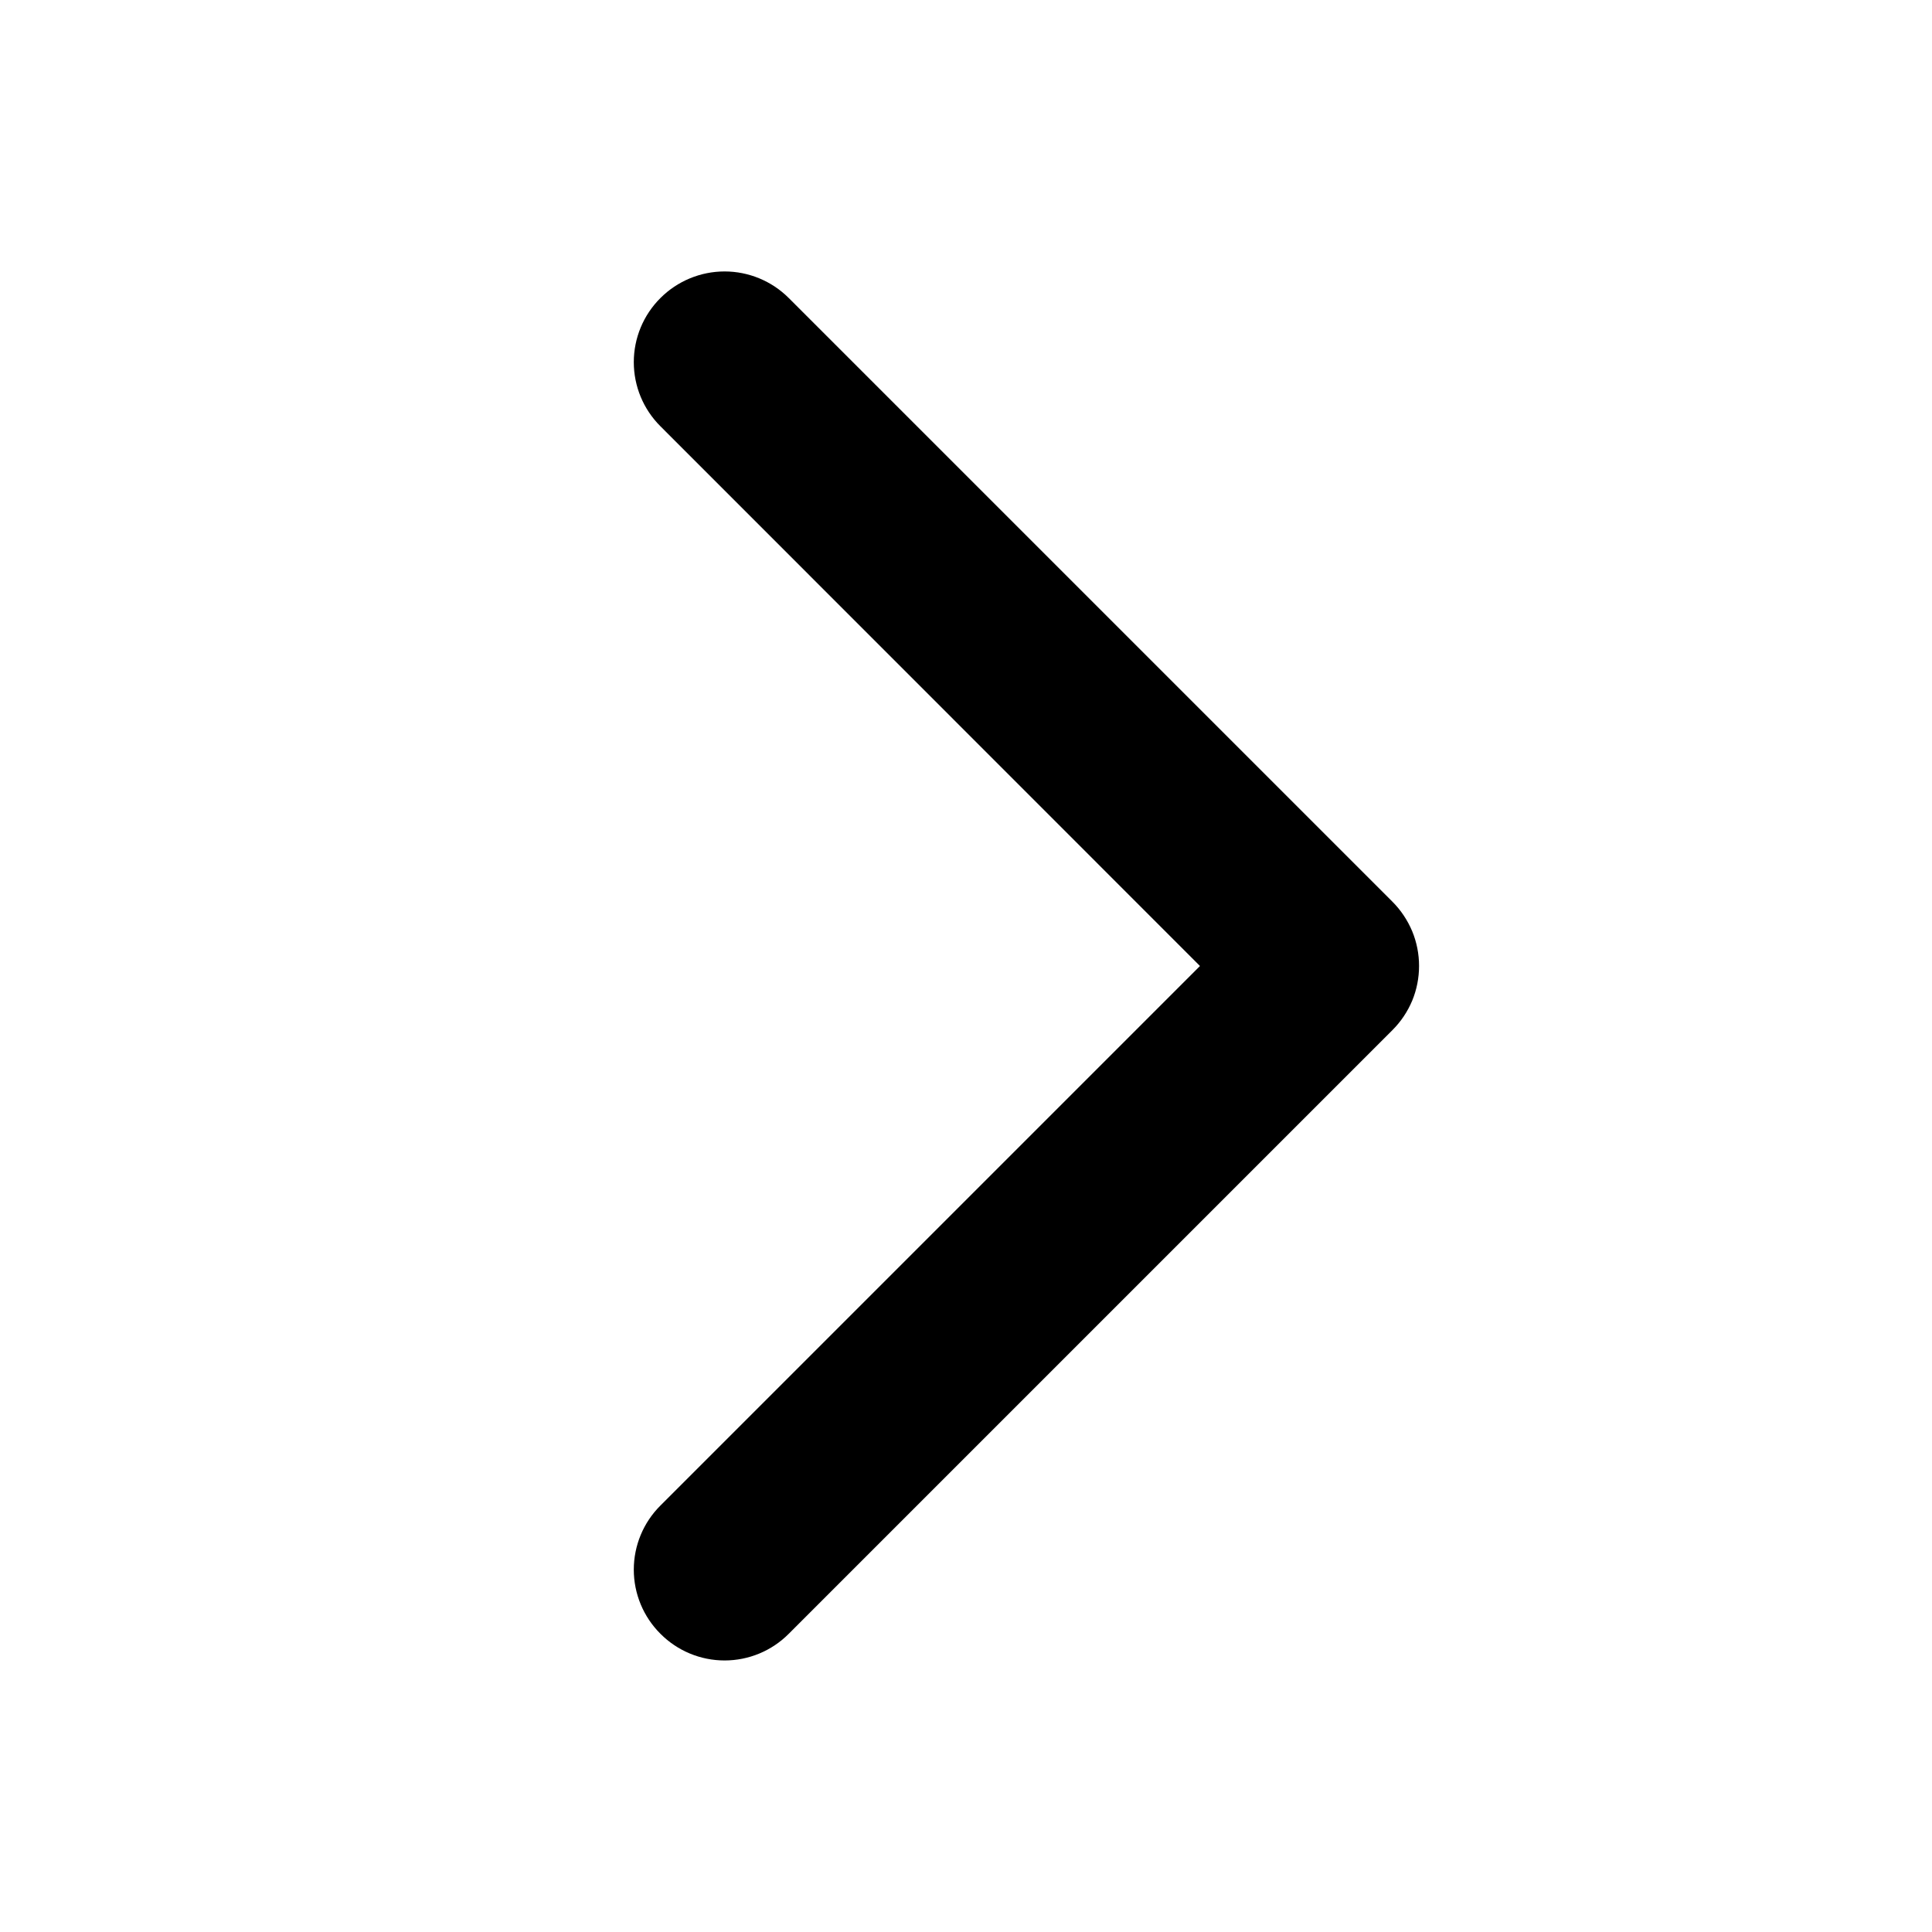
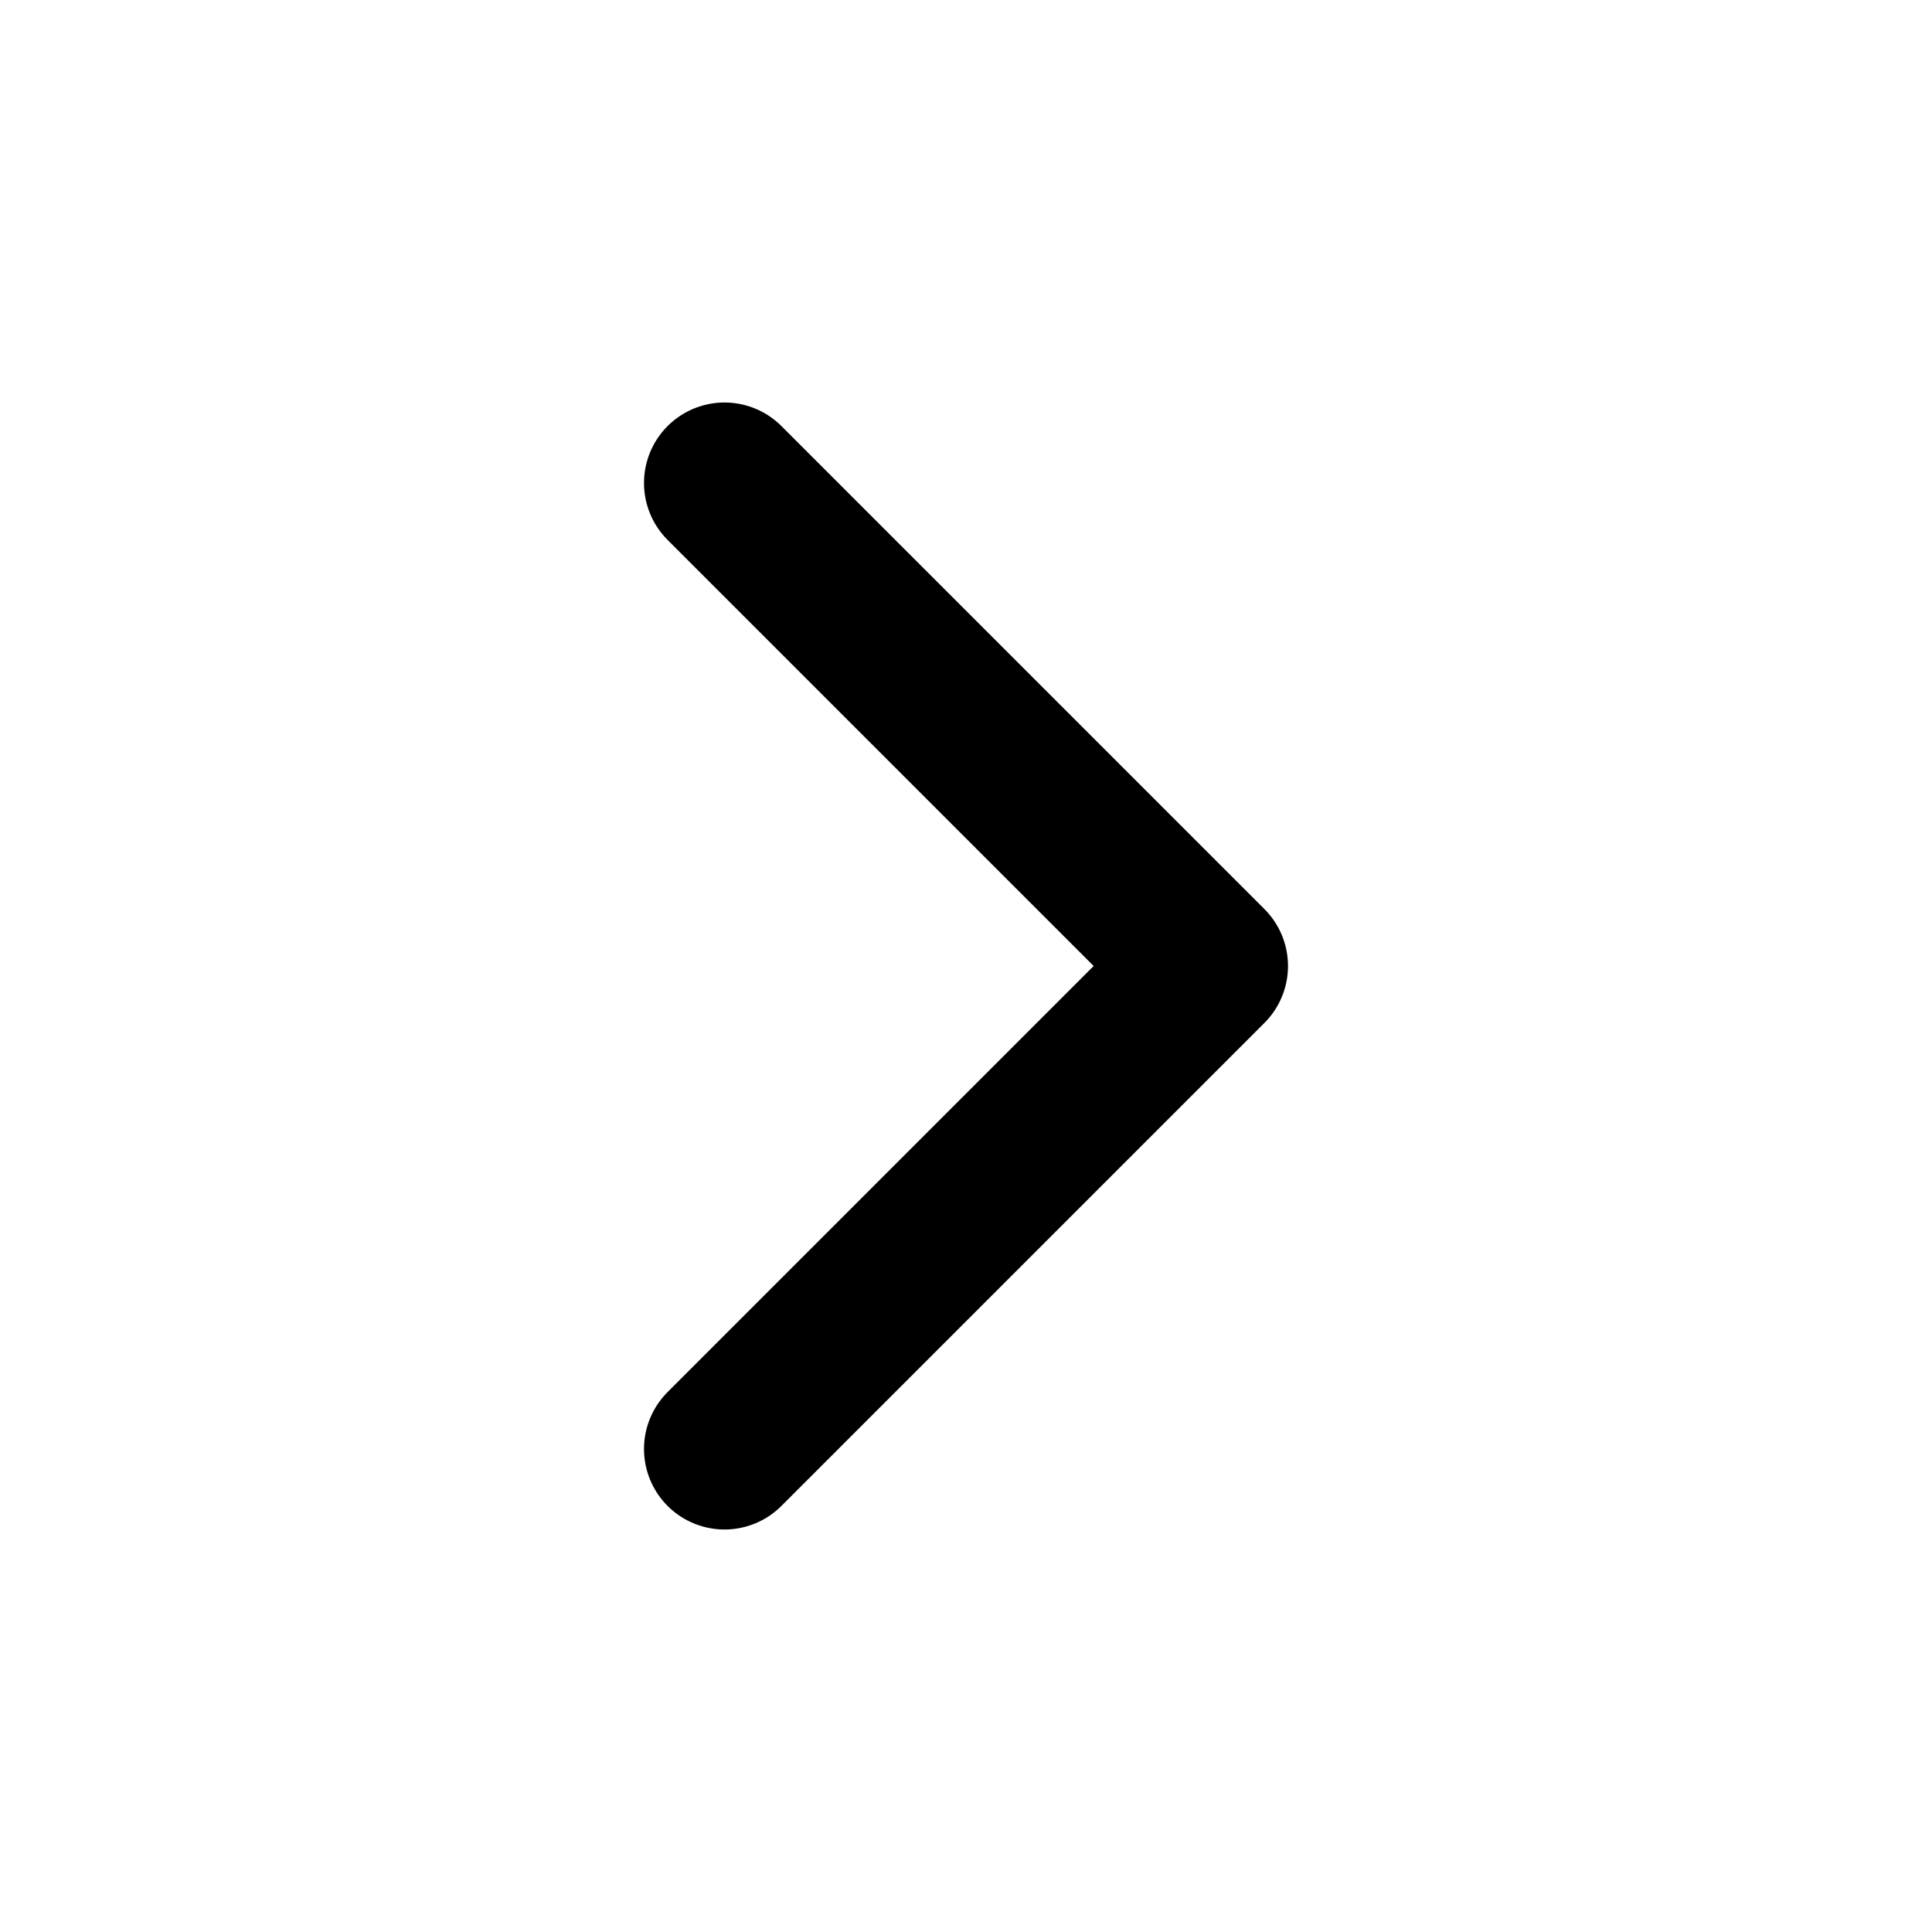
- <svg xmlns="http://www.w3.org/2000/svg" width="20" height="20" viewBox="0 0 20 20" fill="none">
-   <path d="M6.837 4.413C6.66 4.237 6.561 3.998 6.561 3.749C6.561 3.5 6.66 3.261 6.837 3.085C7.013 2.909 7.252 2.81 7.501 2.81C7.75 2.81 7.989 2.909 8.165 3.085L14.415 9.335C14.502 9.422 14.571 9.526 14.619 9.64C14.666 9.754 14.69 9.876 14.69 9.999C14.69 10.123 14.666 10.245 14.619 10.359C14.571 10.473 14.502 10.576 14.415 10.663L8.165 16.913C7.989 17.09 7.75 17.189 7.501 17.189C7.252 17.189 7.013 17.09 6.837 16.913C6.66 16.737 6.561 16.498 6.561 16.249C6.561 16 6.66 15.761 6.837 15.585L12.422 10L6.837 4.413Z" fill="currentColor" />
+ <svg xmlns="http://www.w3.org/2000/svg" width="48" height="48" viewBox="0 0 48 48" fill="none">
+   <path d="M18 12L30 24L18 36" stroke="currentColor" stroke-width="4" stroke-linecap="round" stroke-linejoin="round" />
</svg>
